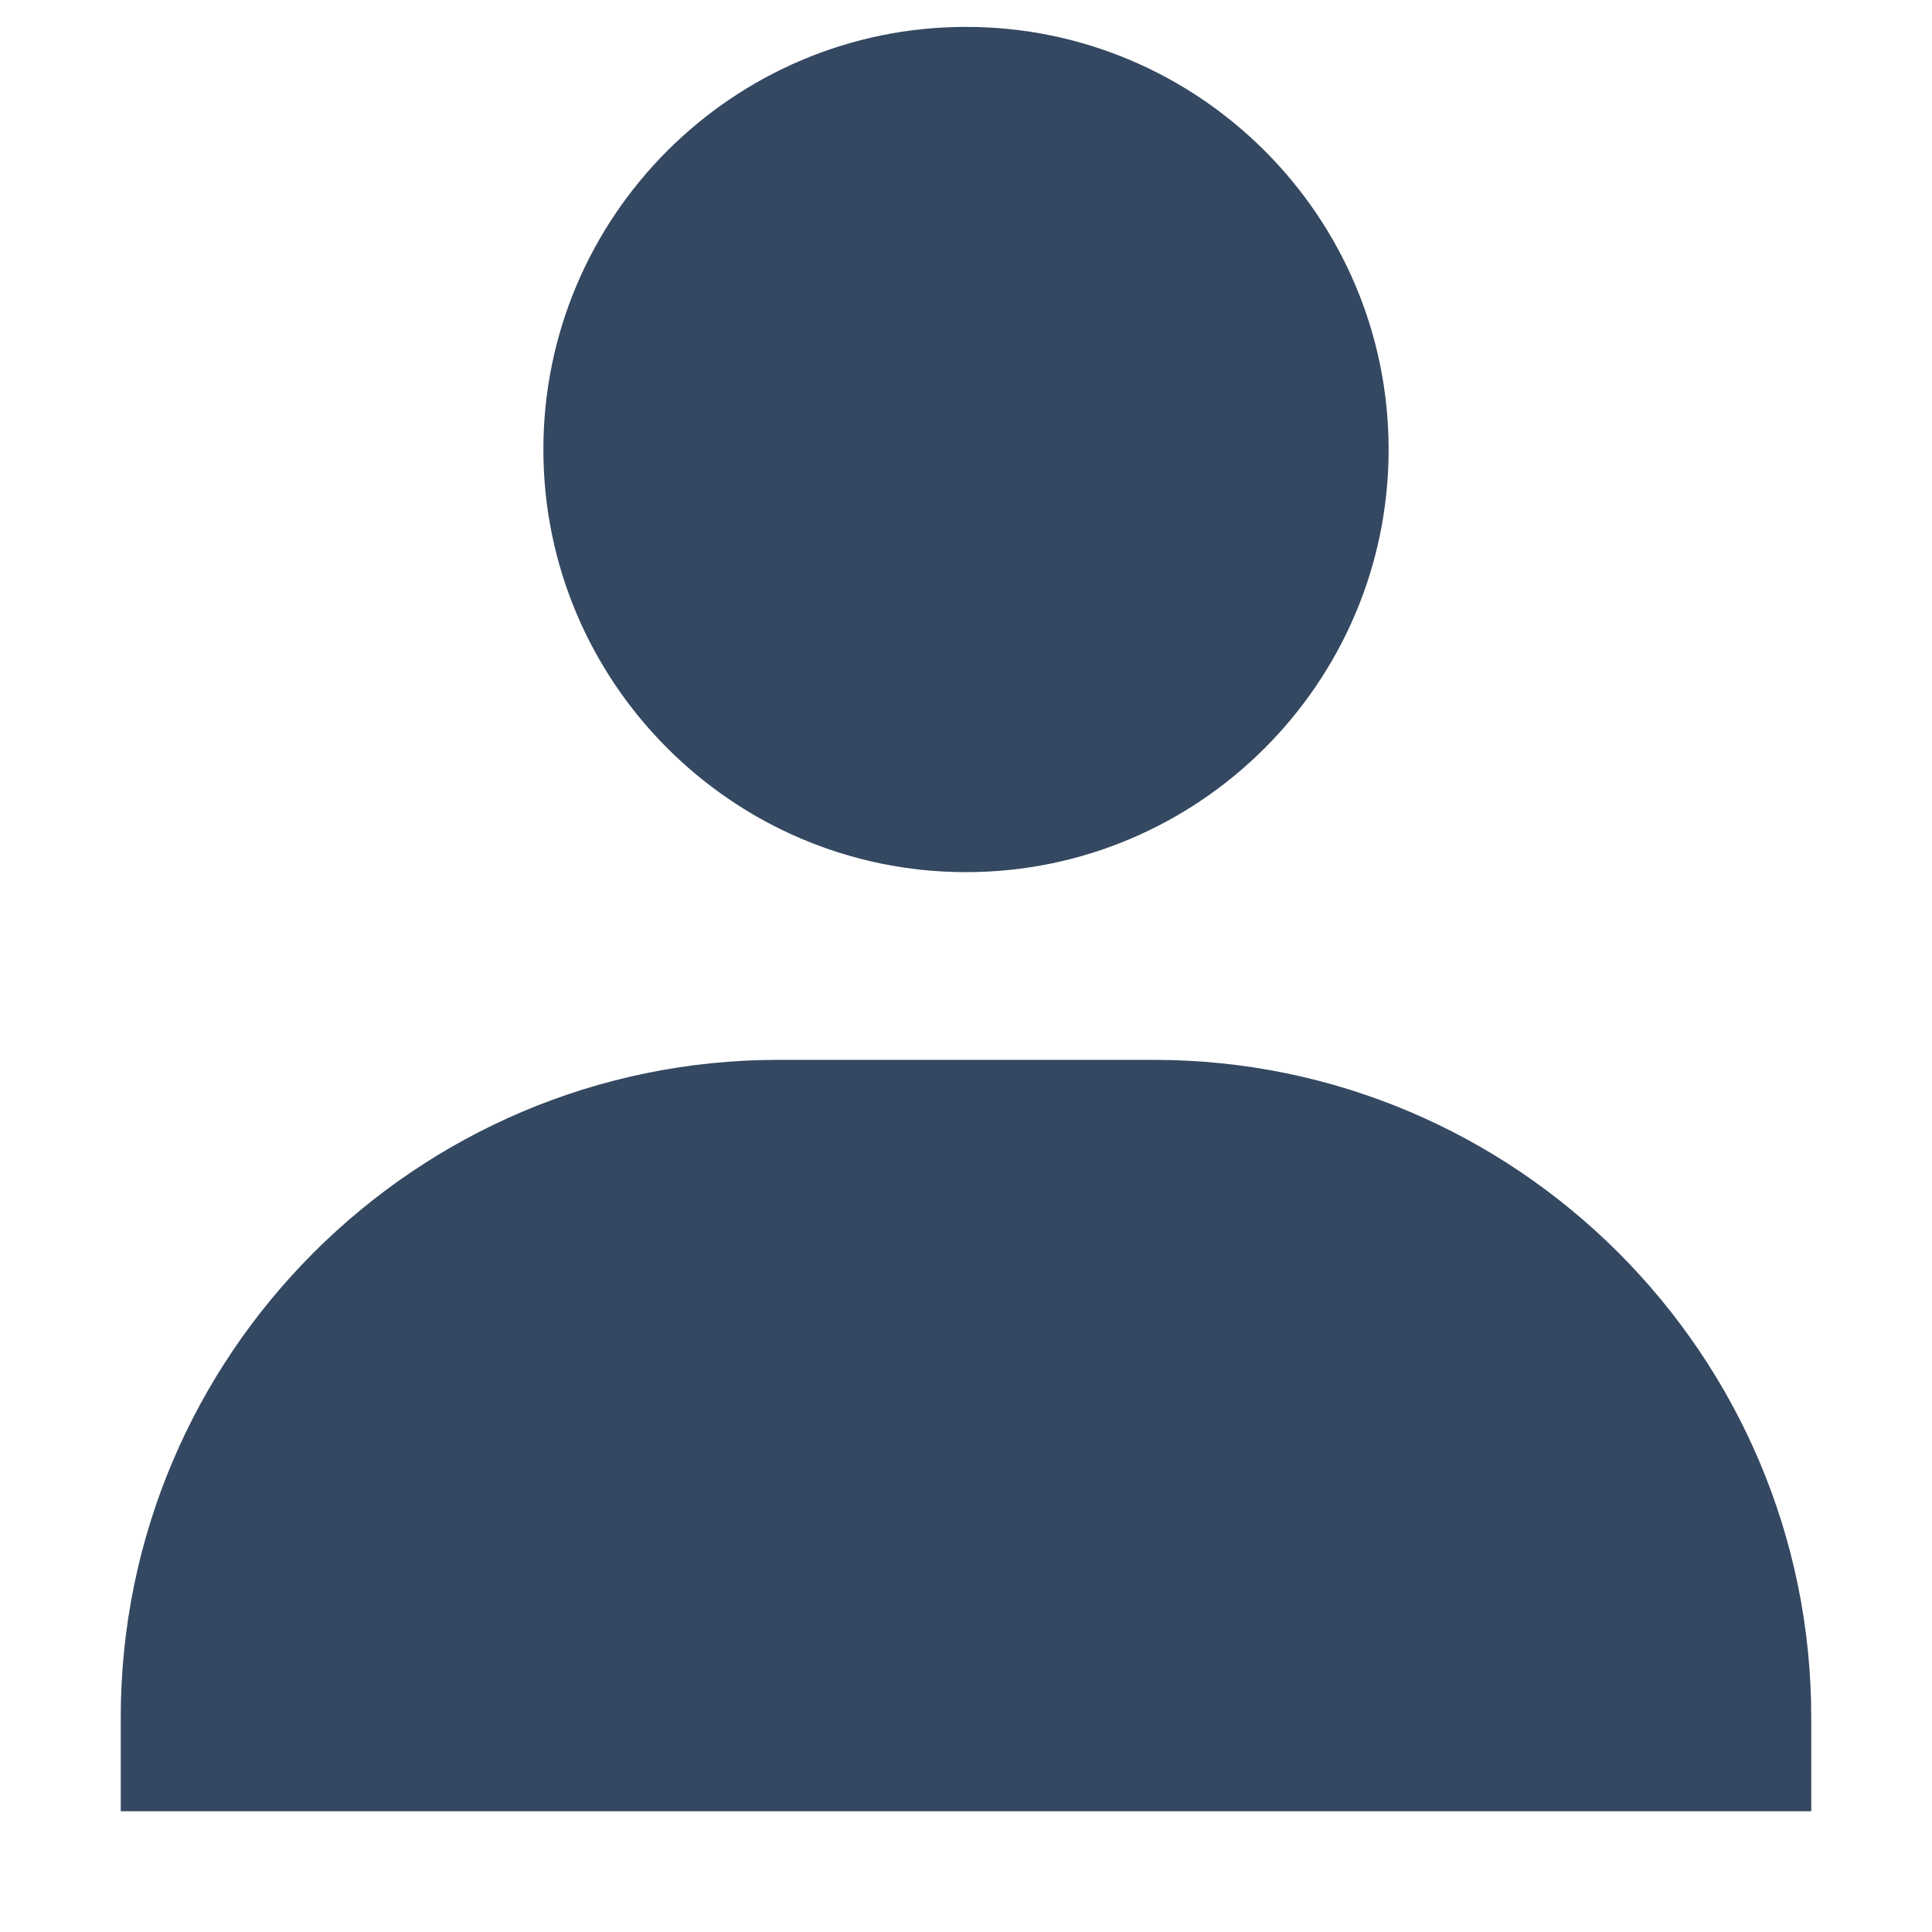
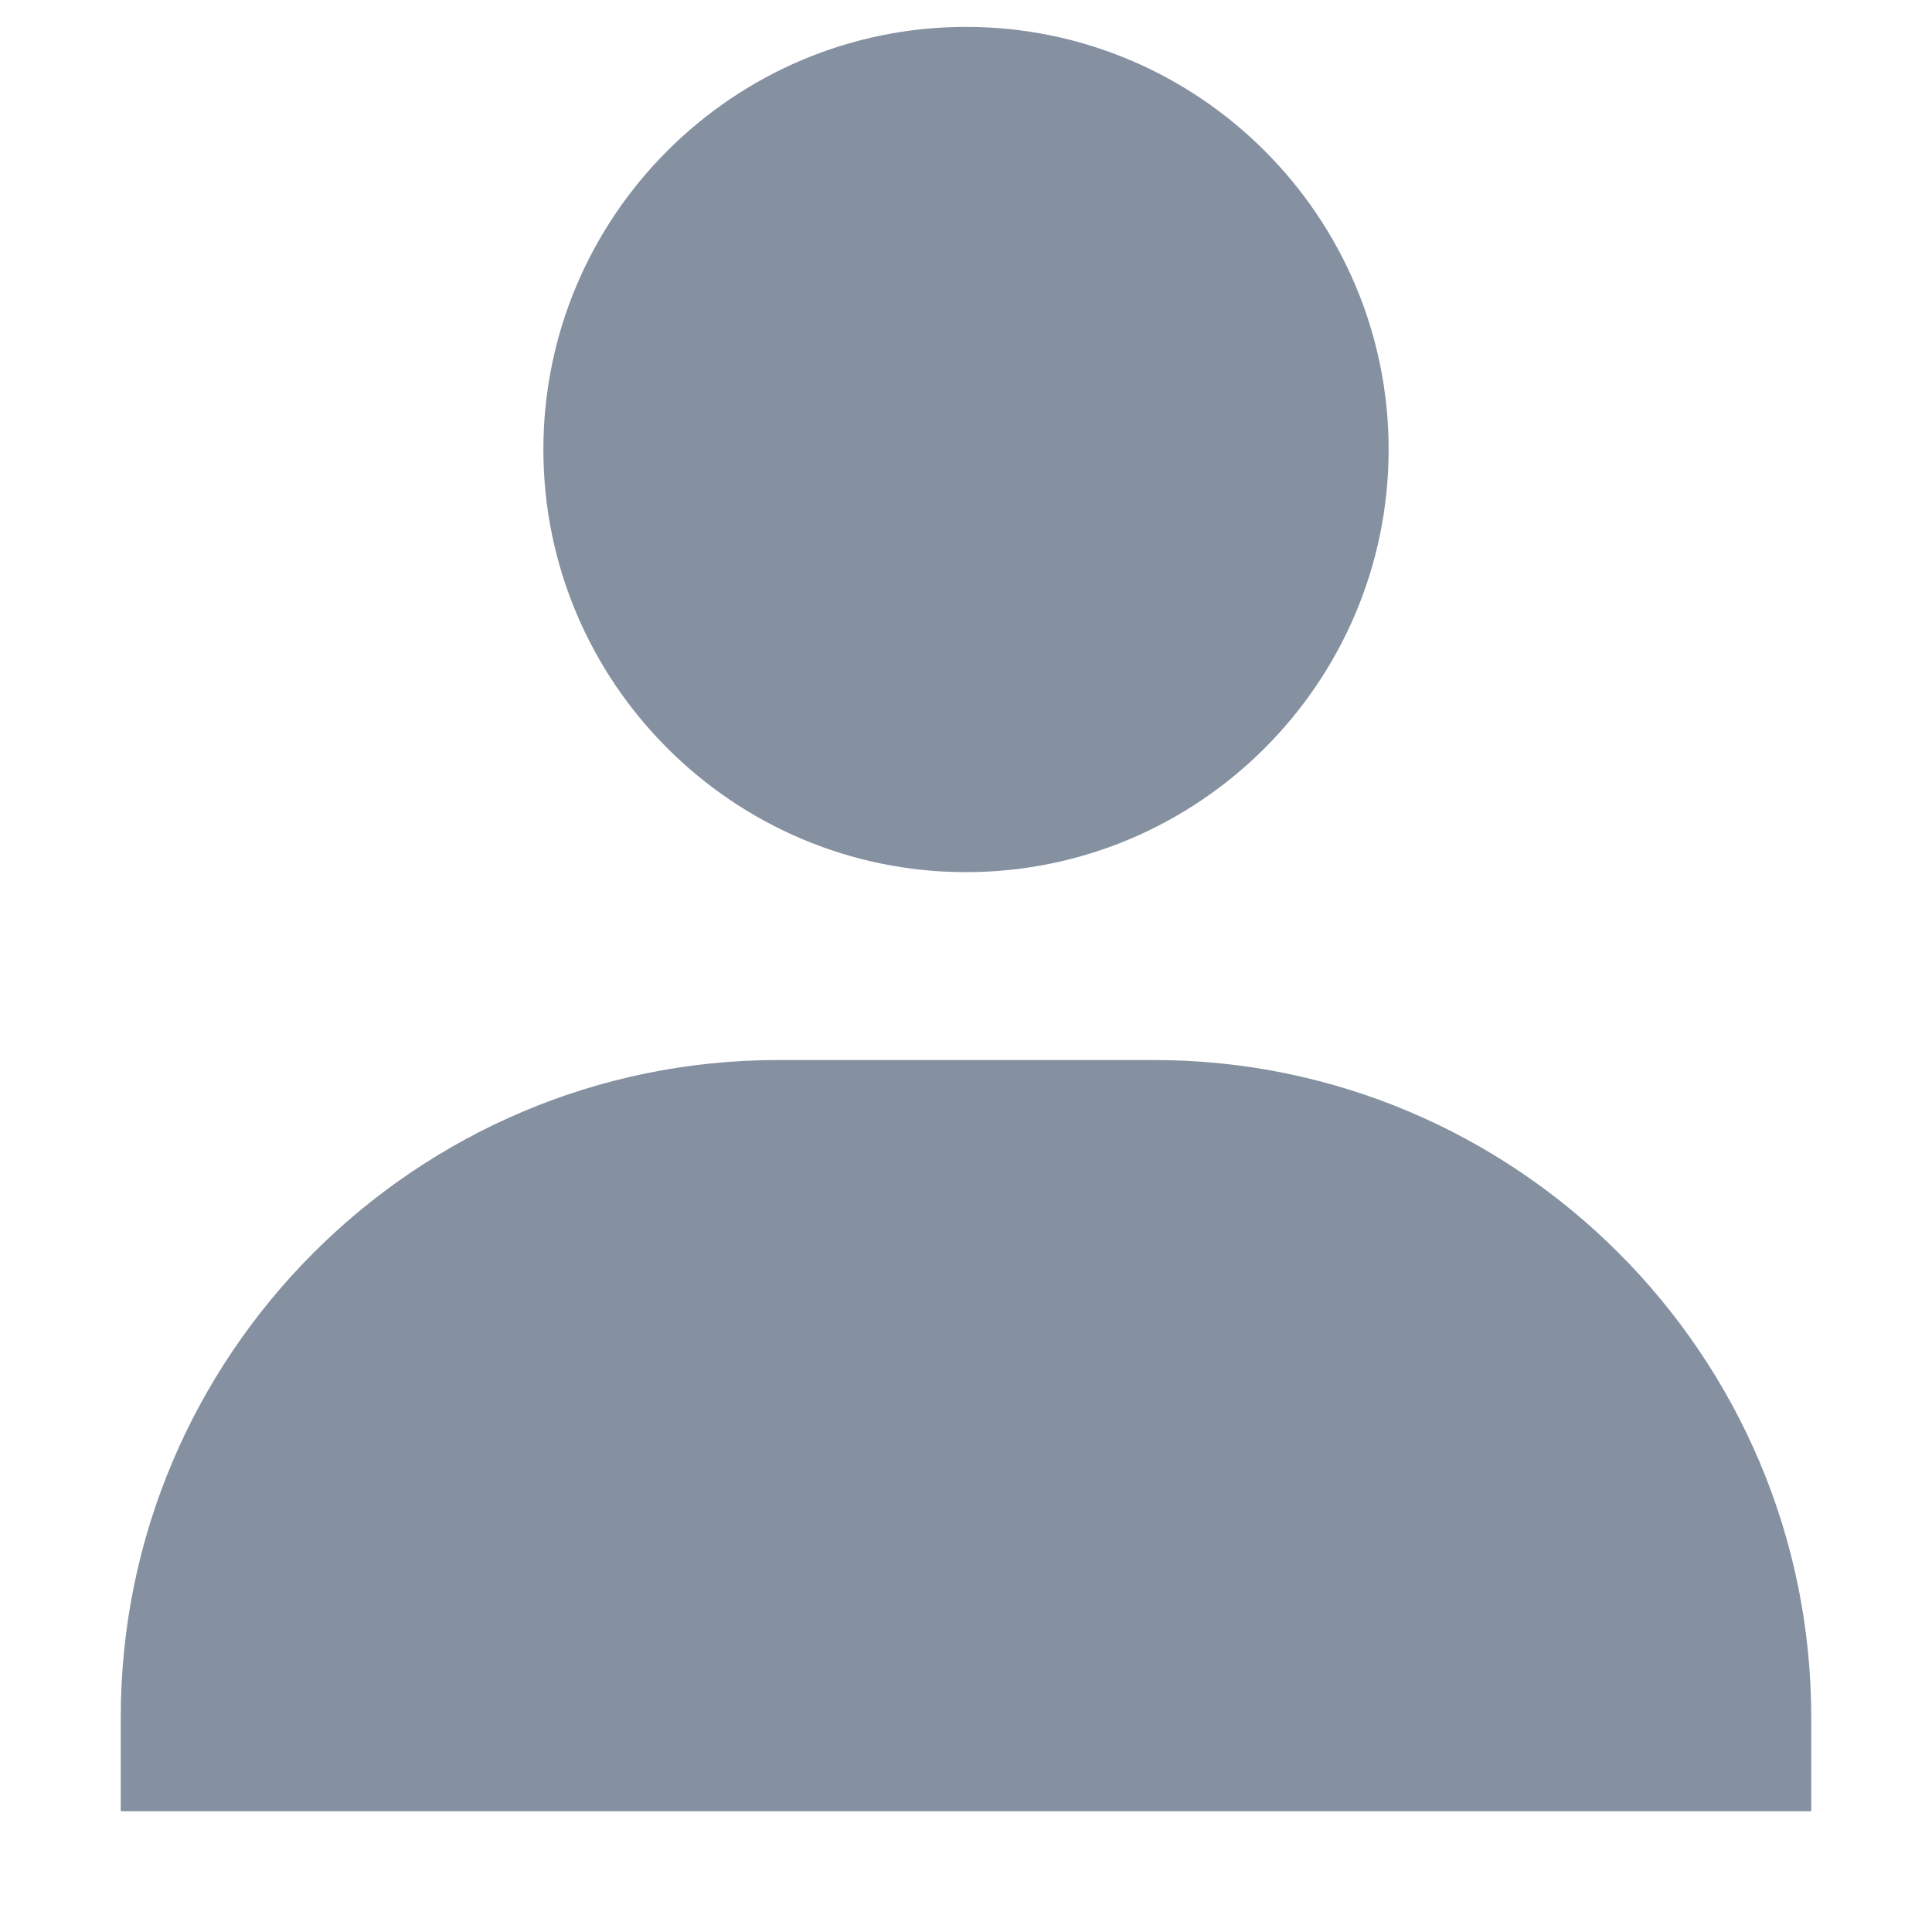
<svg xmlns="http://www.w3.org/2000/svg" width="12" height="12" viewBox="0 0 12 12" fill="none">
-   <path d="M3.375 2.792C3.375 4.239 4.553 5.417 6 5.417C7.447 5.417 8.625 4.239 8.625 2.792C8.625 1.344 7.447 0.167 6 0.167C4.553 0.167 3.375 1.344 3.375 2.792ZM10.667 11.25H11.25V10.667C11.25 8.416 9.418 6.583 7.167 6.583H4.833C2.582 6.583 0.75 8.416 0.75 10.667V11.25H10.667Z" fill="#344861" />
+   <path d="M3.375 2.792C3.375 4.239 4.553 5.417 6 5.417C7.447 5.417 8.625 4.239 8.625 2.792C8.625 1.345 7.447 0.167 6 0.167C4.553 0.167 3.375 1.345 3.375 2.792ZM10.667 11.25H11.25V10.667C11.25 8.416 9.418 6.584 7.167 6.584H4.833C2.582 6.584 0.75 8.416 0.75 10.667V11.25H10.667Z" fill="#8591A0" />
</svg>
